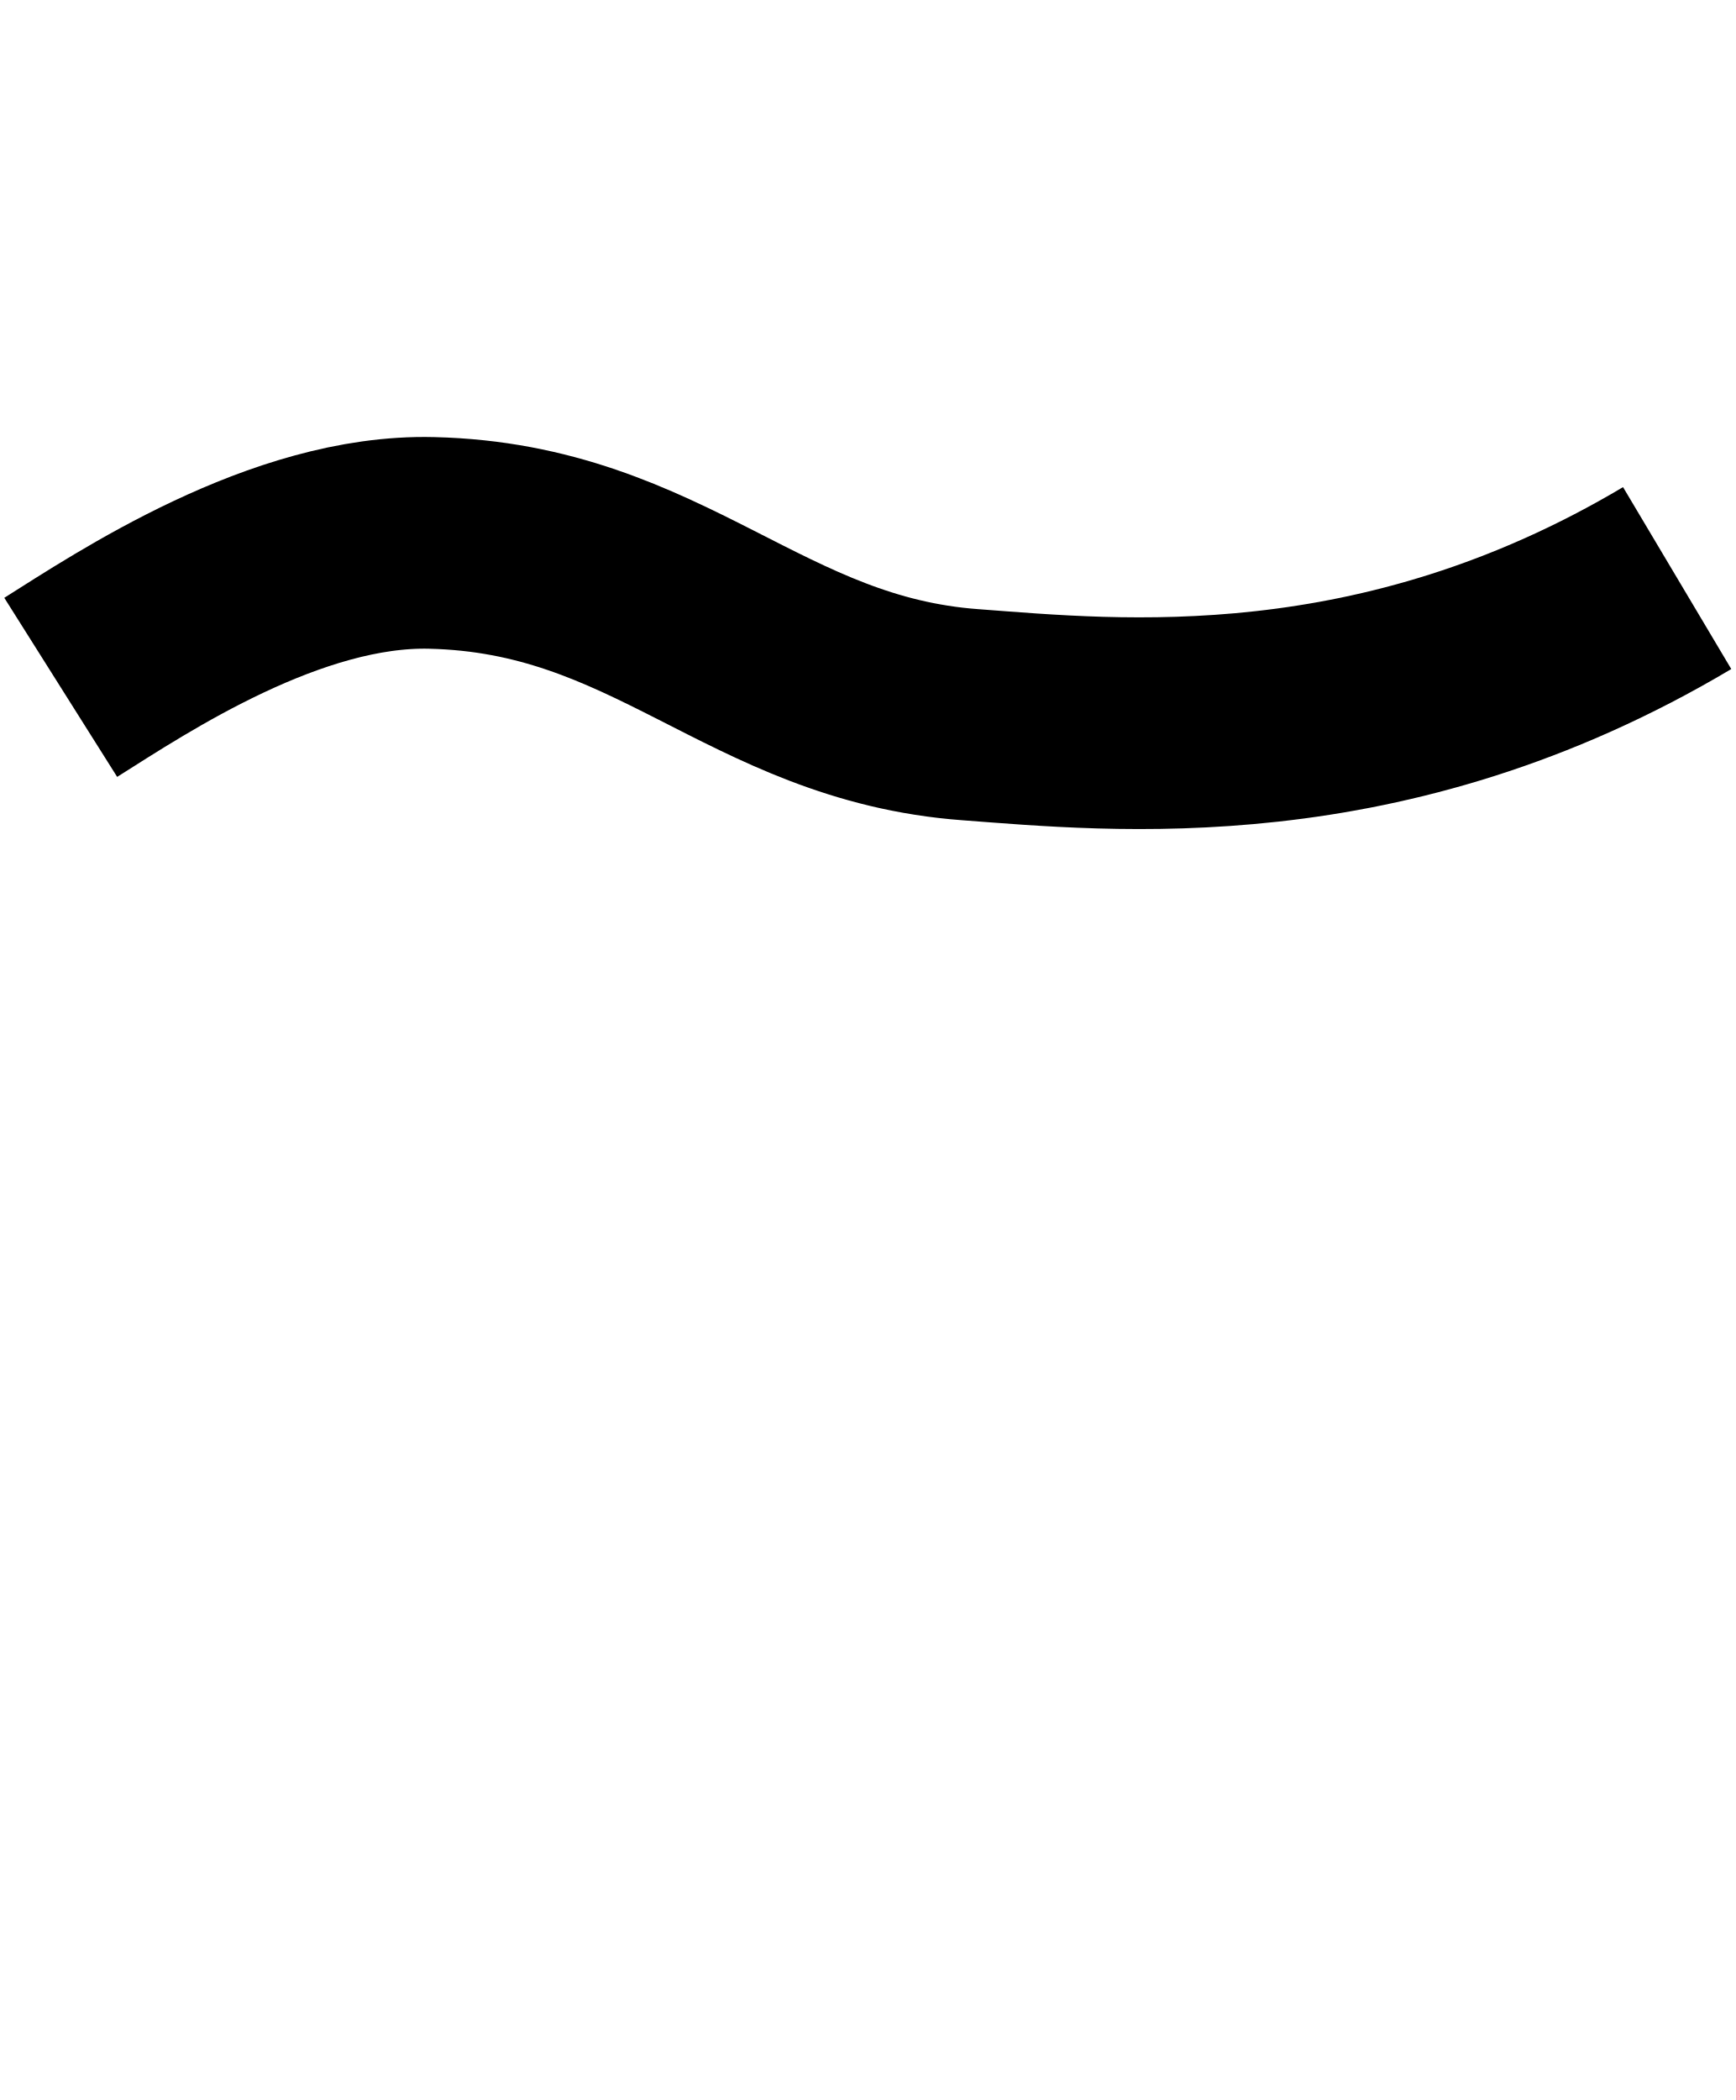
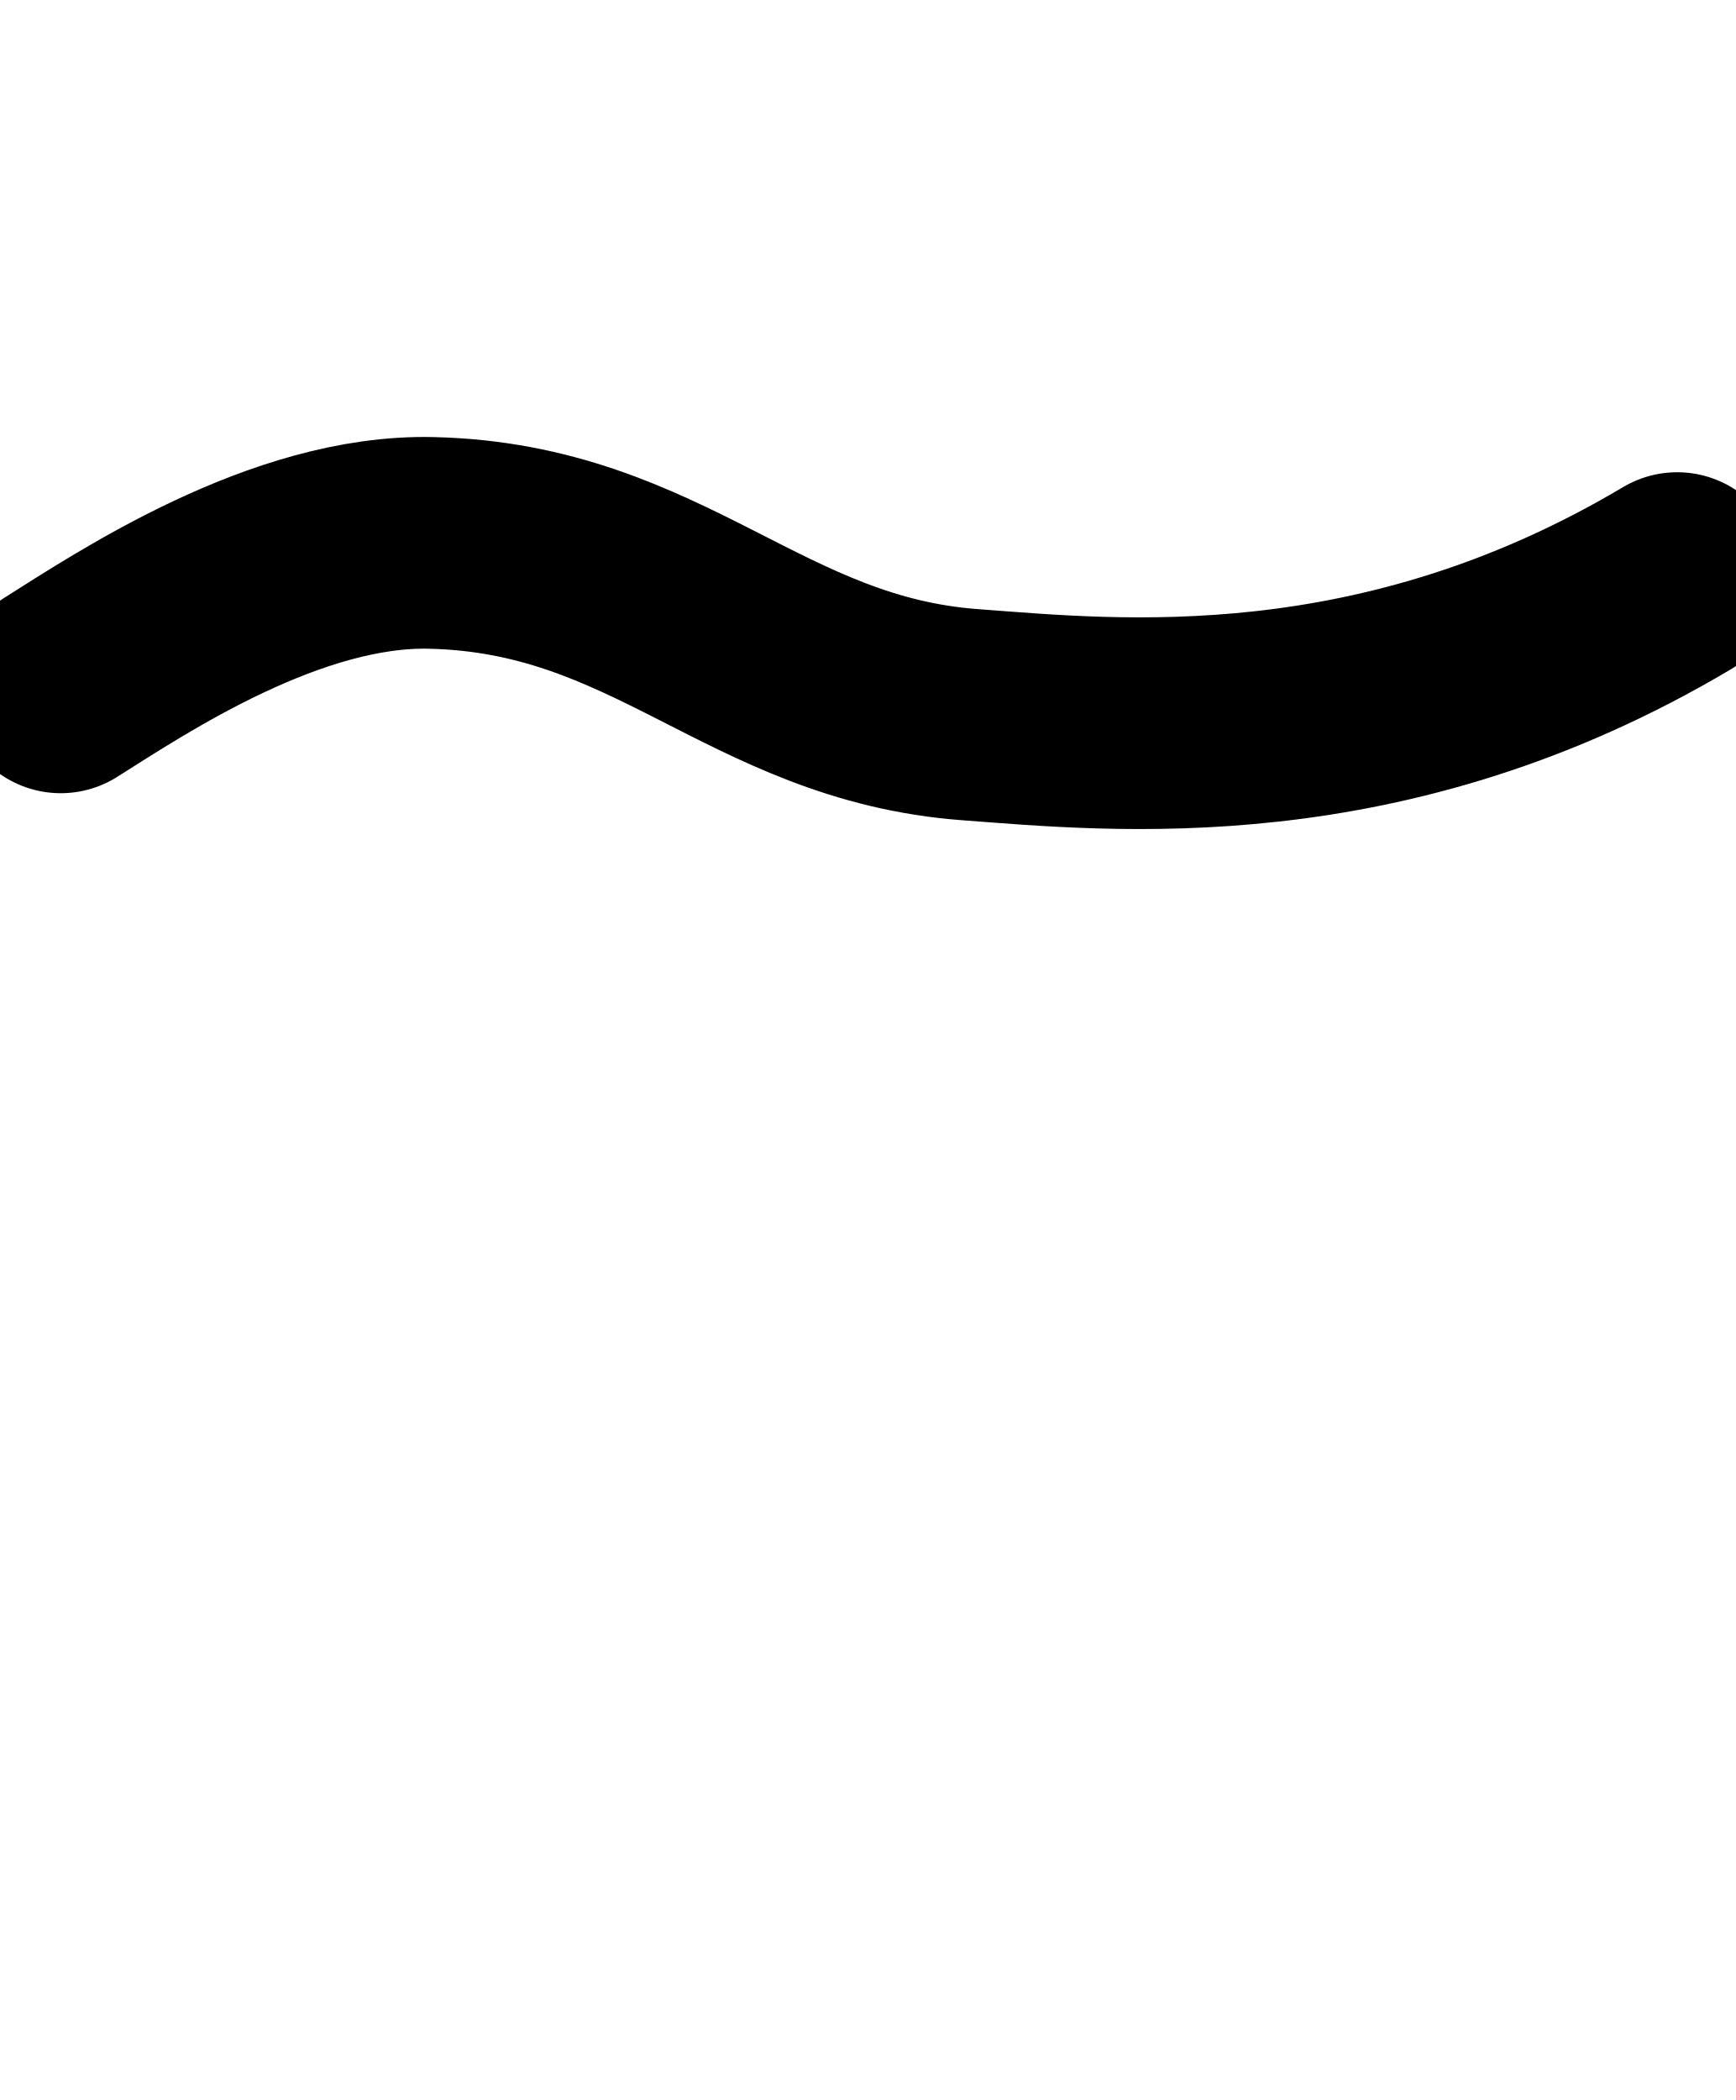
<svg xmlns="http://www.w3.org/2000/svg" viewBox="0 0 106.59 128.96">
-   <path fill="none" stroke="#000000" stroke-miterlimit="10" stroke-width="13px" d="M3.73,42.21c4.41-2.78,13.85-9.09,22.78-8.87,13.99,.33,19.85,9.57,33.09,10.55,8.87,.66,25.26,2.41,43.41-8.39" />
+   <path fill="none" stroke="#000000" stroke-miterlimit="10" stroke-linecap="round" stroke-width="13px" d="M3.73,42.21c4.41-2.78,13.85-9.09,22.78-8.87,13.99,.33,19.85,9.57,33.09,10.55,8.87,.66,25.26,2.41,43.41-8.39" />
</svg>
